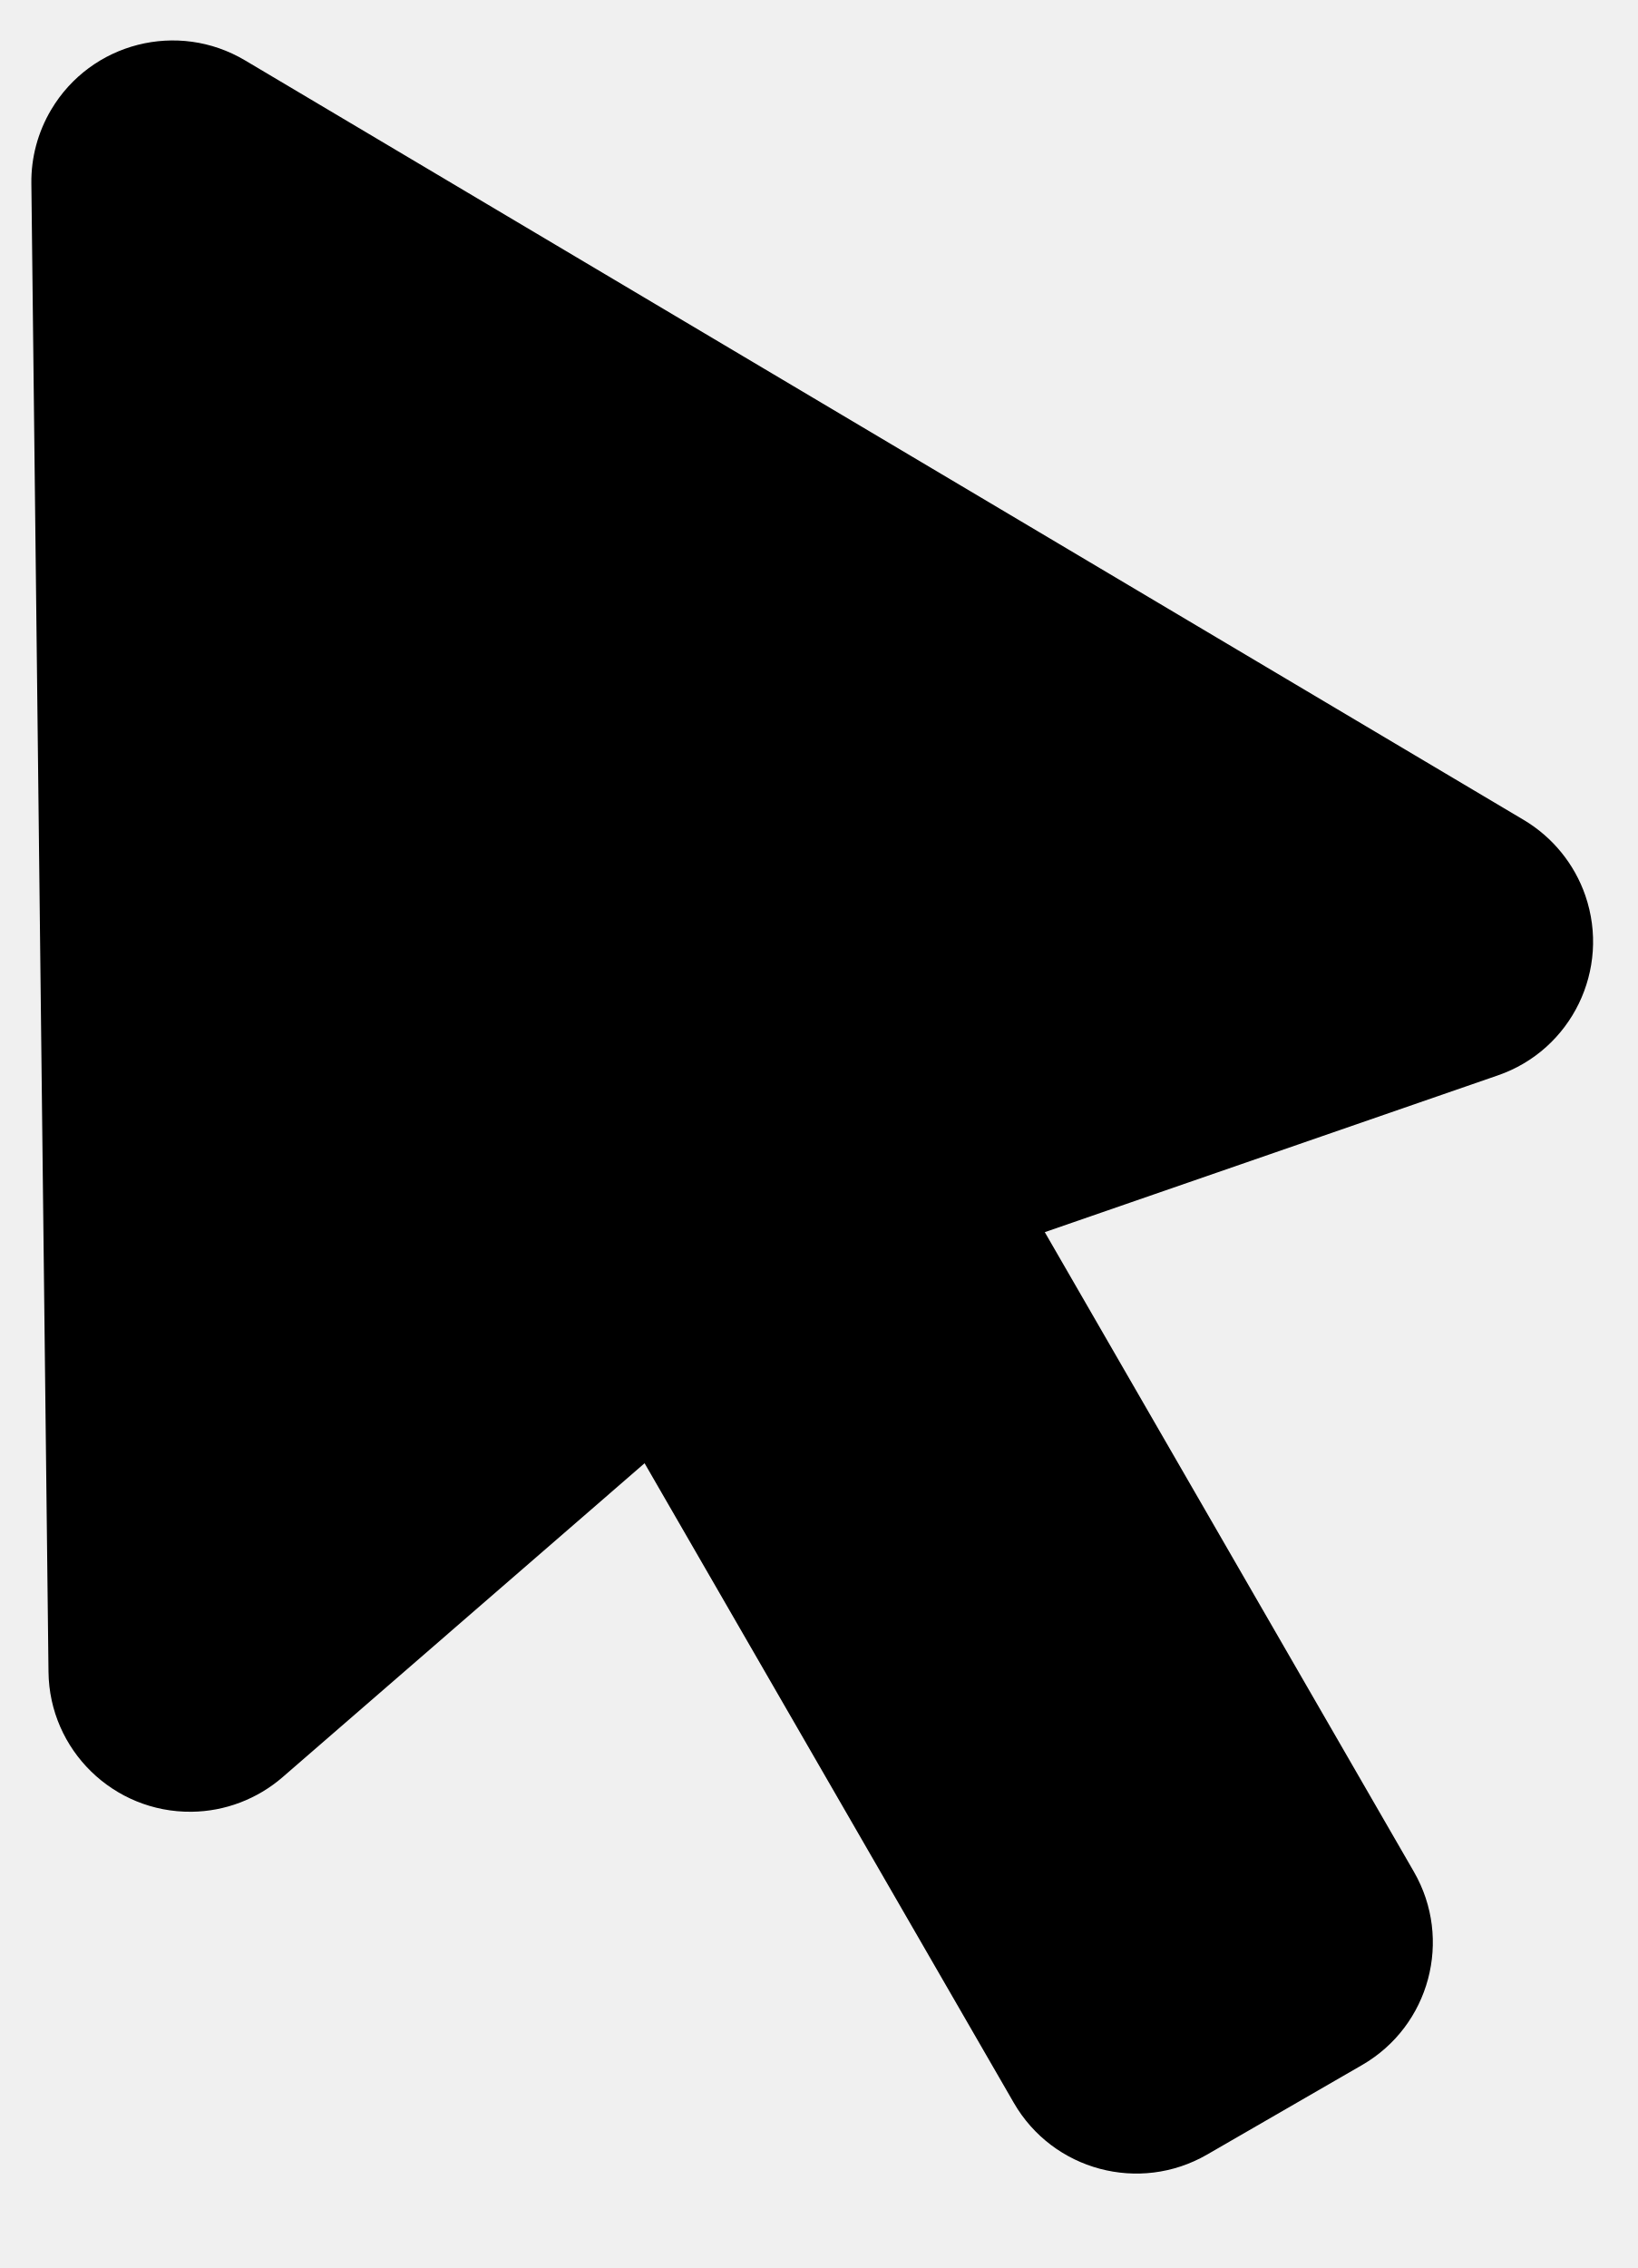
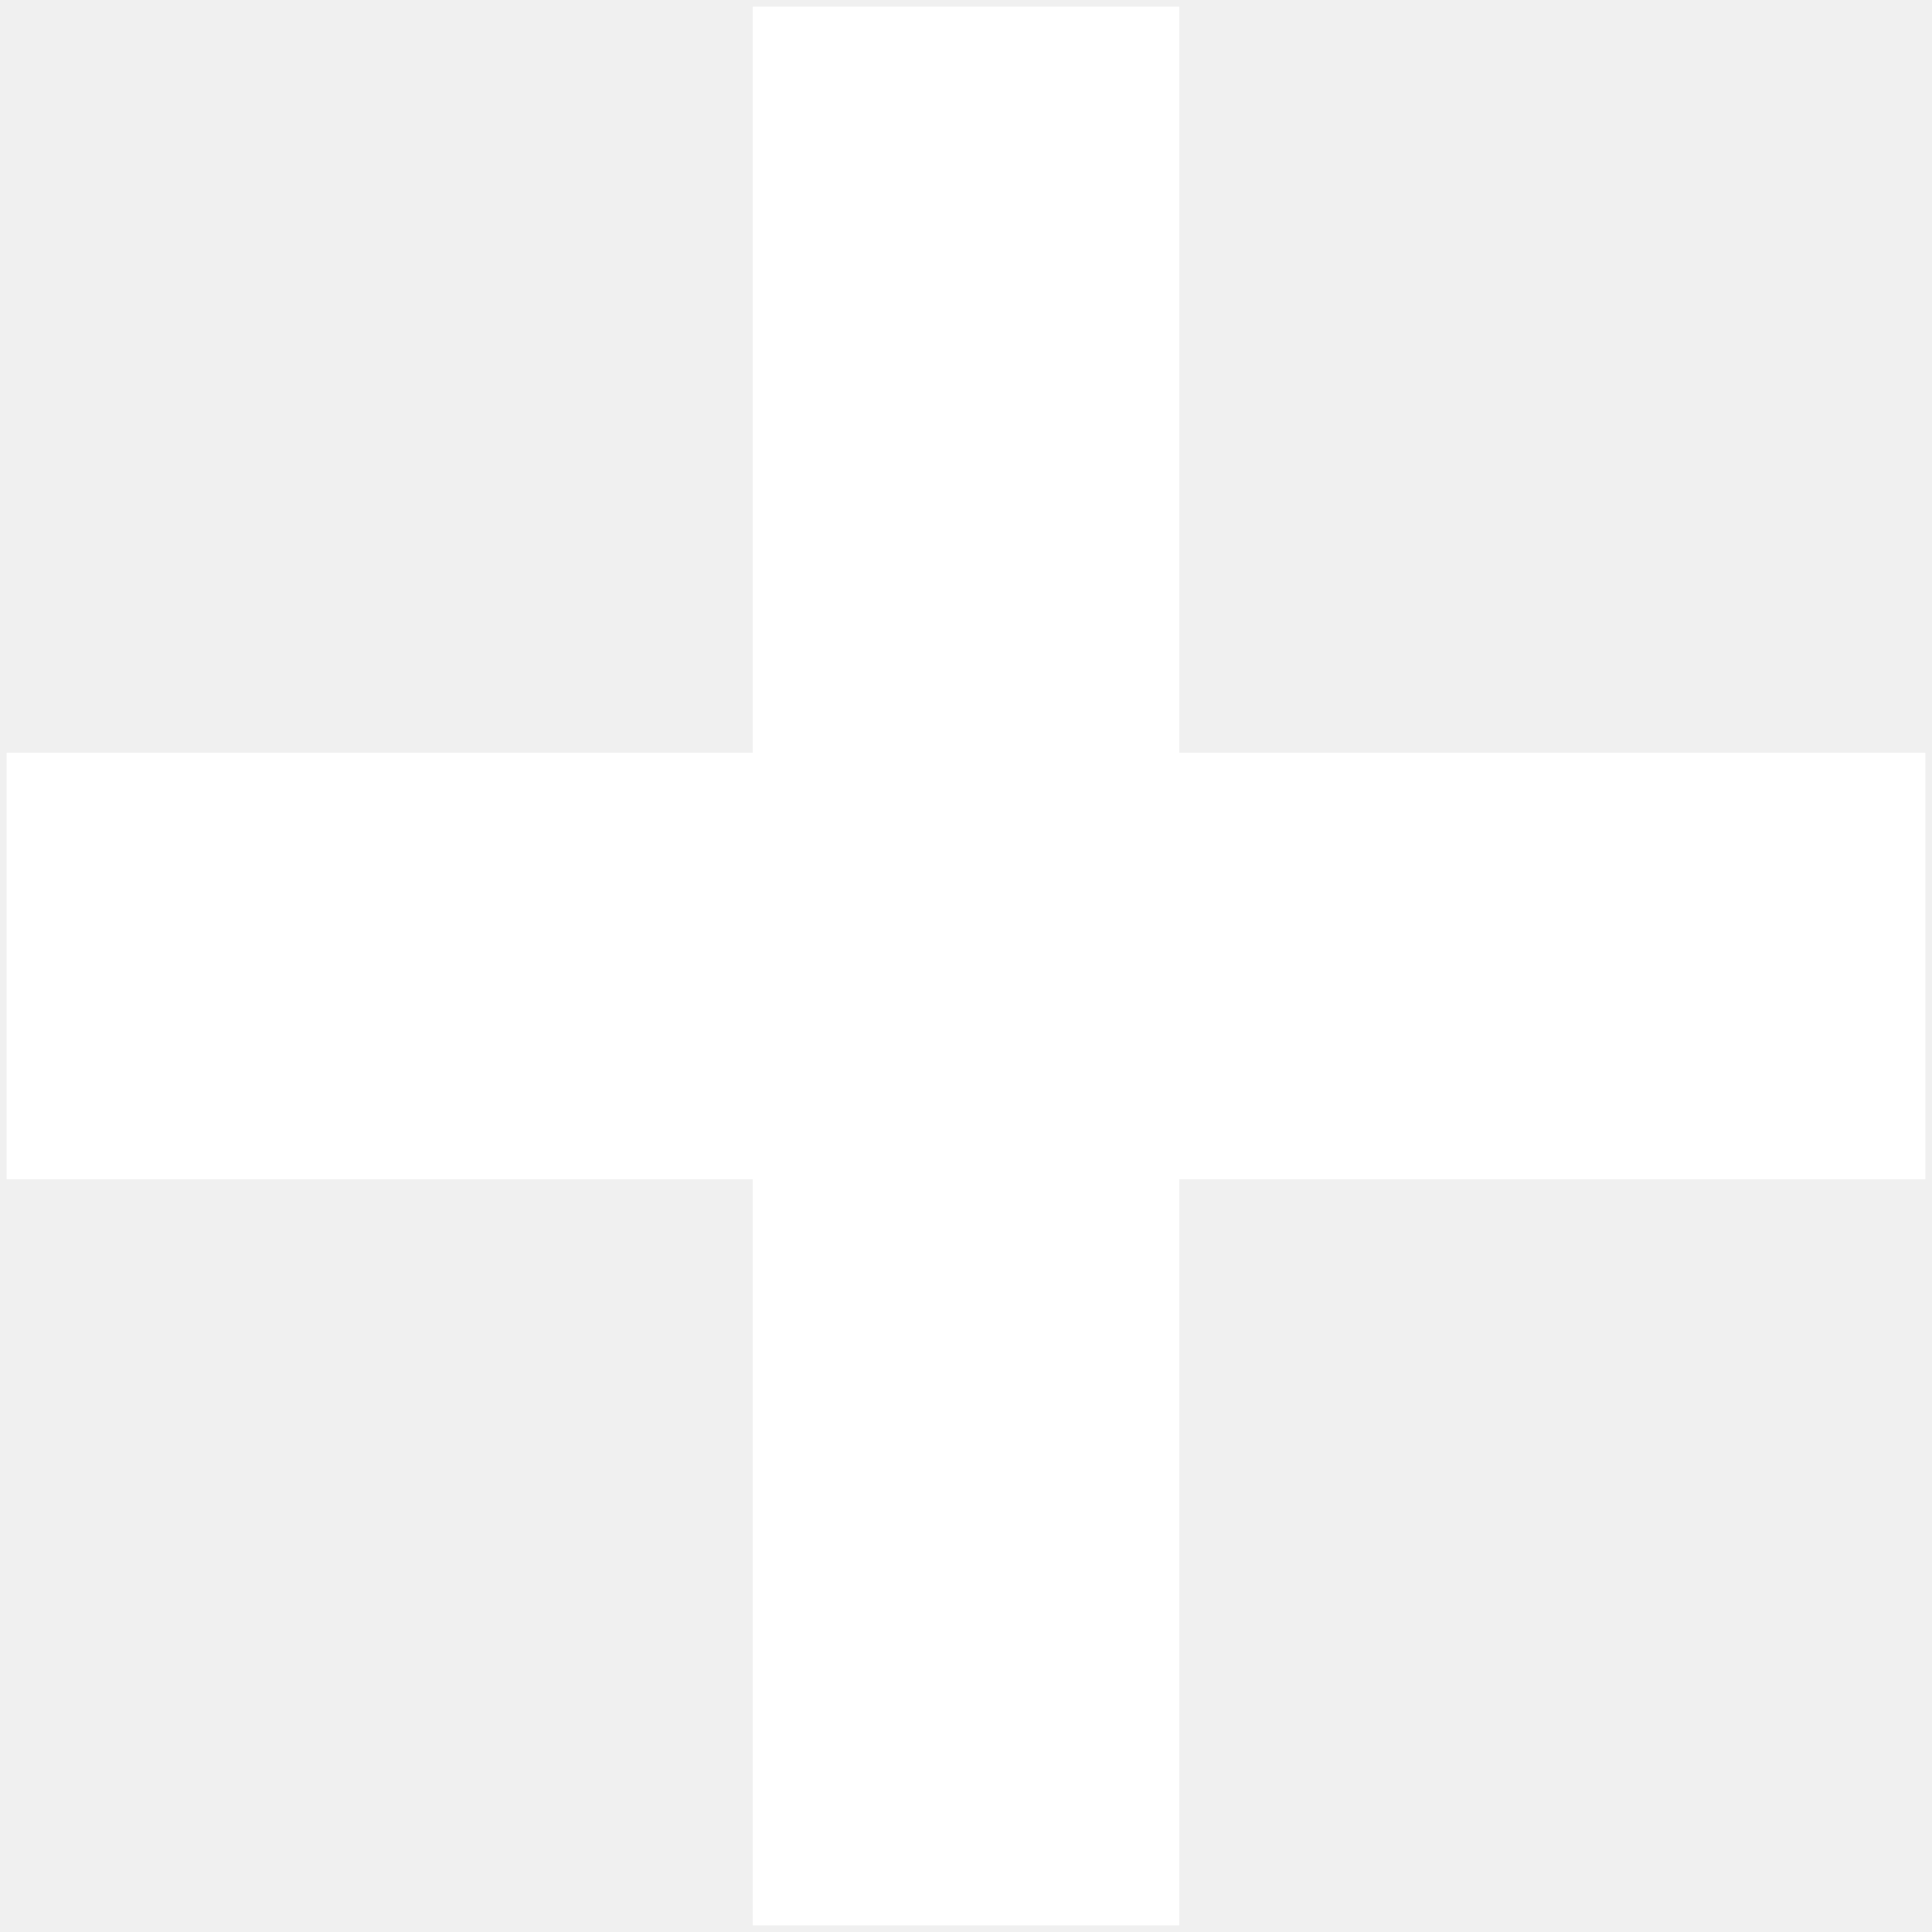
- <svg xmlns="http://www.w3.org/2000/svg" version="1.1" width="13px" height="18px">
-   <g transform="matrix(1 0 0 1 -1587 -5254 )">
-     <path d="M 0.406 0.871  C 0.301 1.048  0.246 1.251  0.249 1.457  L 0.385 13.269  C 0.392 13.889  0.901 14.386  1.521 14.379  C 1.787 14.376  2.043 14.278  2.244 14.104  L 5.117 11.613  L 8.048 16.689  C 8.358 17.226  9.045 17.41  9.582 17.1  L 10.813 16.389  C 11.35 16.079  11.534 15.392  11.224 14.855  L 8.294 9.779  L 11.89 8.535  C 12.477 8.333  12.787 7.693  12.585 7.107  C 12.498 6.856  12.325 6.644  12.097 6.508  L 1.945 0.479  C 1.412 0.162  0.723 0.337  0.406 0.871  Z " fill-rule="nonzero" fill="#000000" stroke="none" transform="matrix(1 0 0 1 1587 5254 )" />
+ <svg xmlns="http://www.w3.org/2000/svg" version="1.1" width="23px" height="23px">
+   <g transform="matrix(1 0 0 1 -1584 -5340 )">
+     <path d="M 22.921 14.038  L 22.921 8.962  L 14.038 8.962  L 14.038 0.079  L 8.962 0.079  L 8.962 8.962  L 0.079 8.962  L 0.079 14.038  L 8.962 14.038  L 8.962 22.921  L 14.038 22.921  L 14.038 14.038  L 22.921 14.038  Z " fill-rule="nonzero" fill="#ffffff" stroke="none" transform="matrix(1 0 0 1 1584 5340 )" />
  </g>
</svg>
